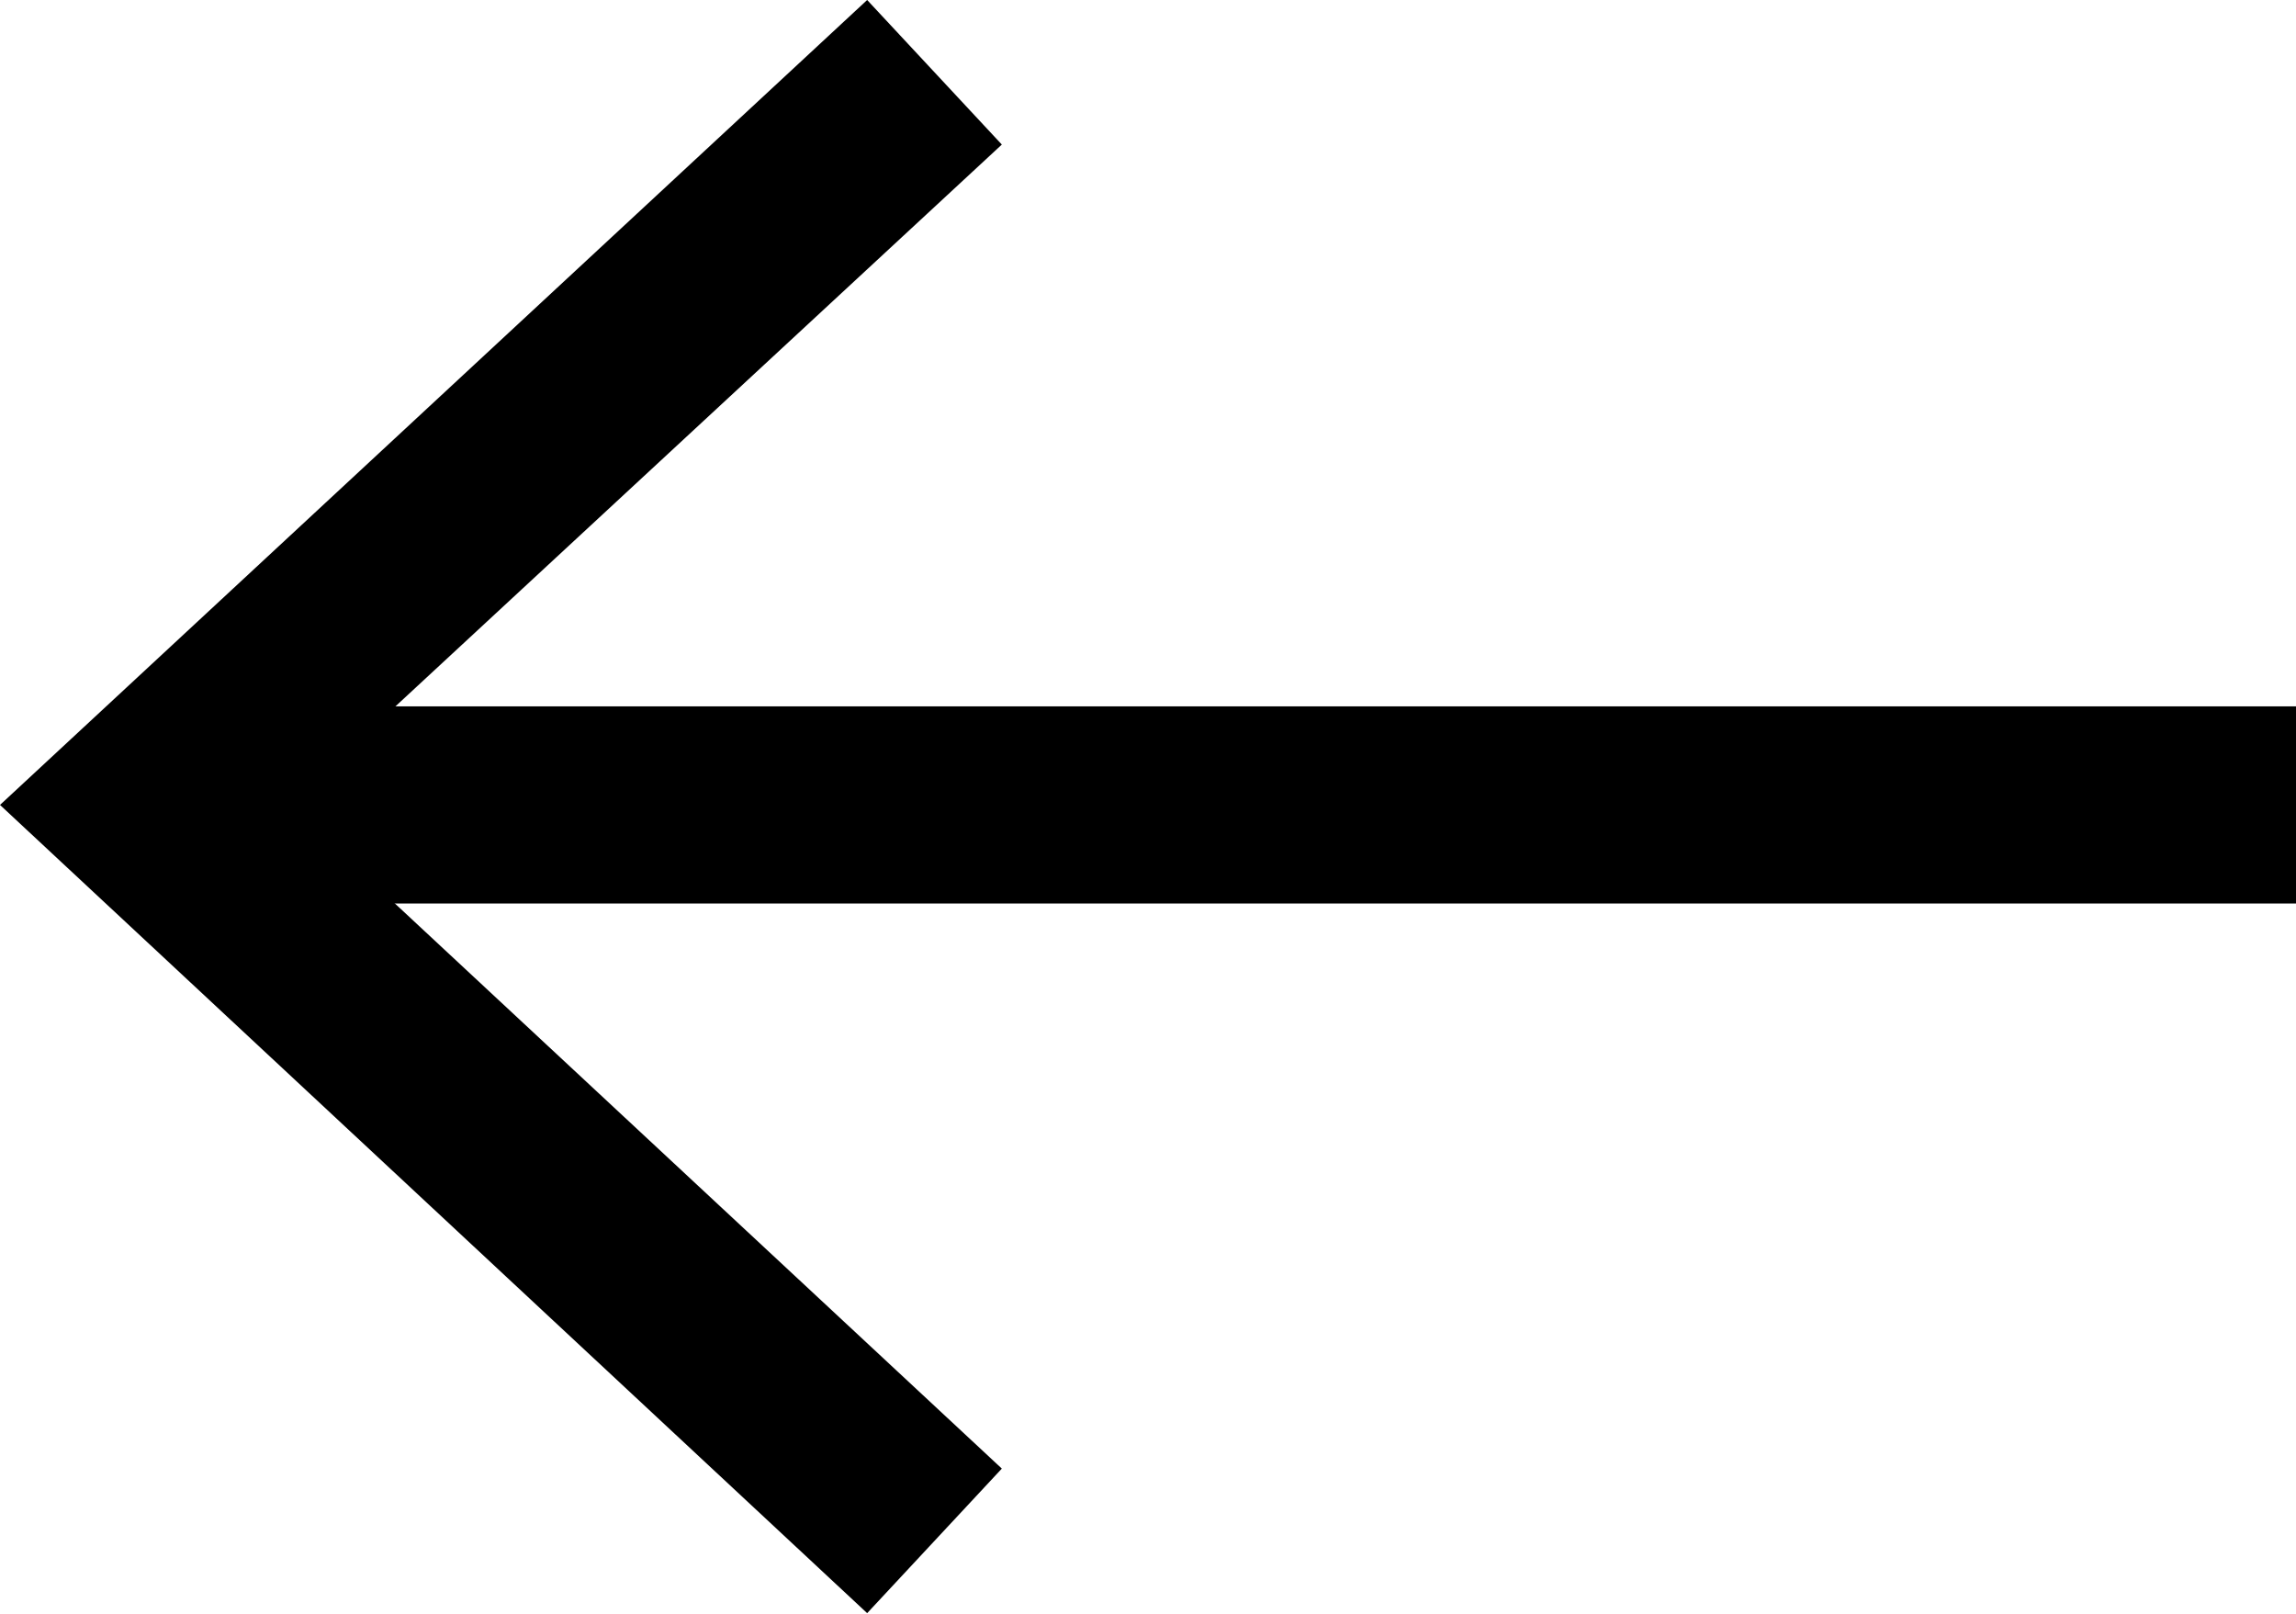
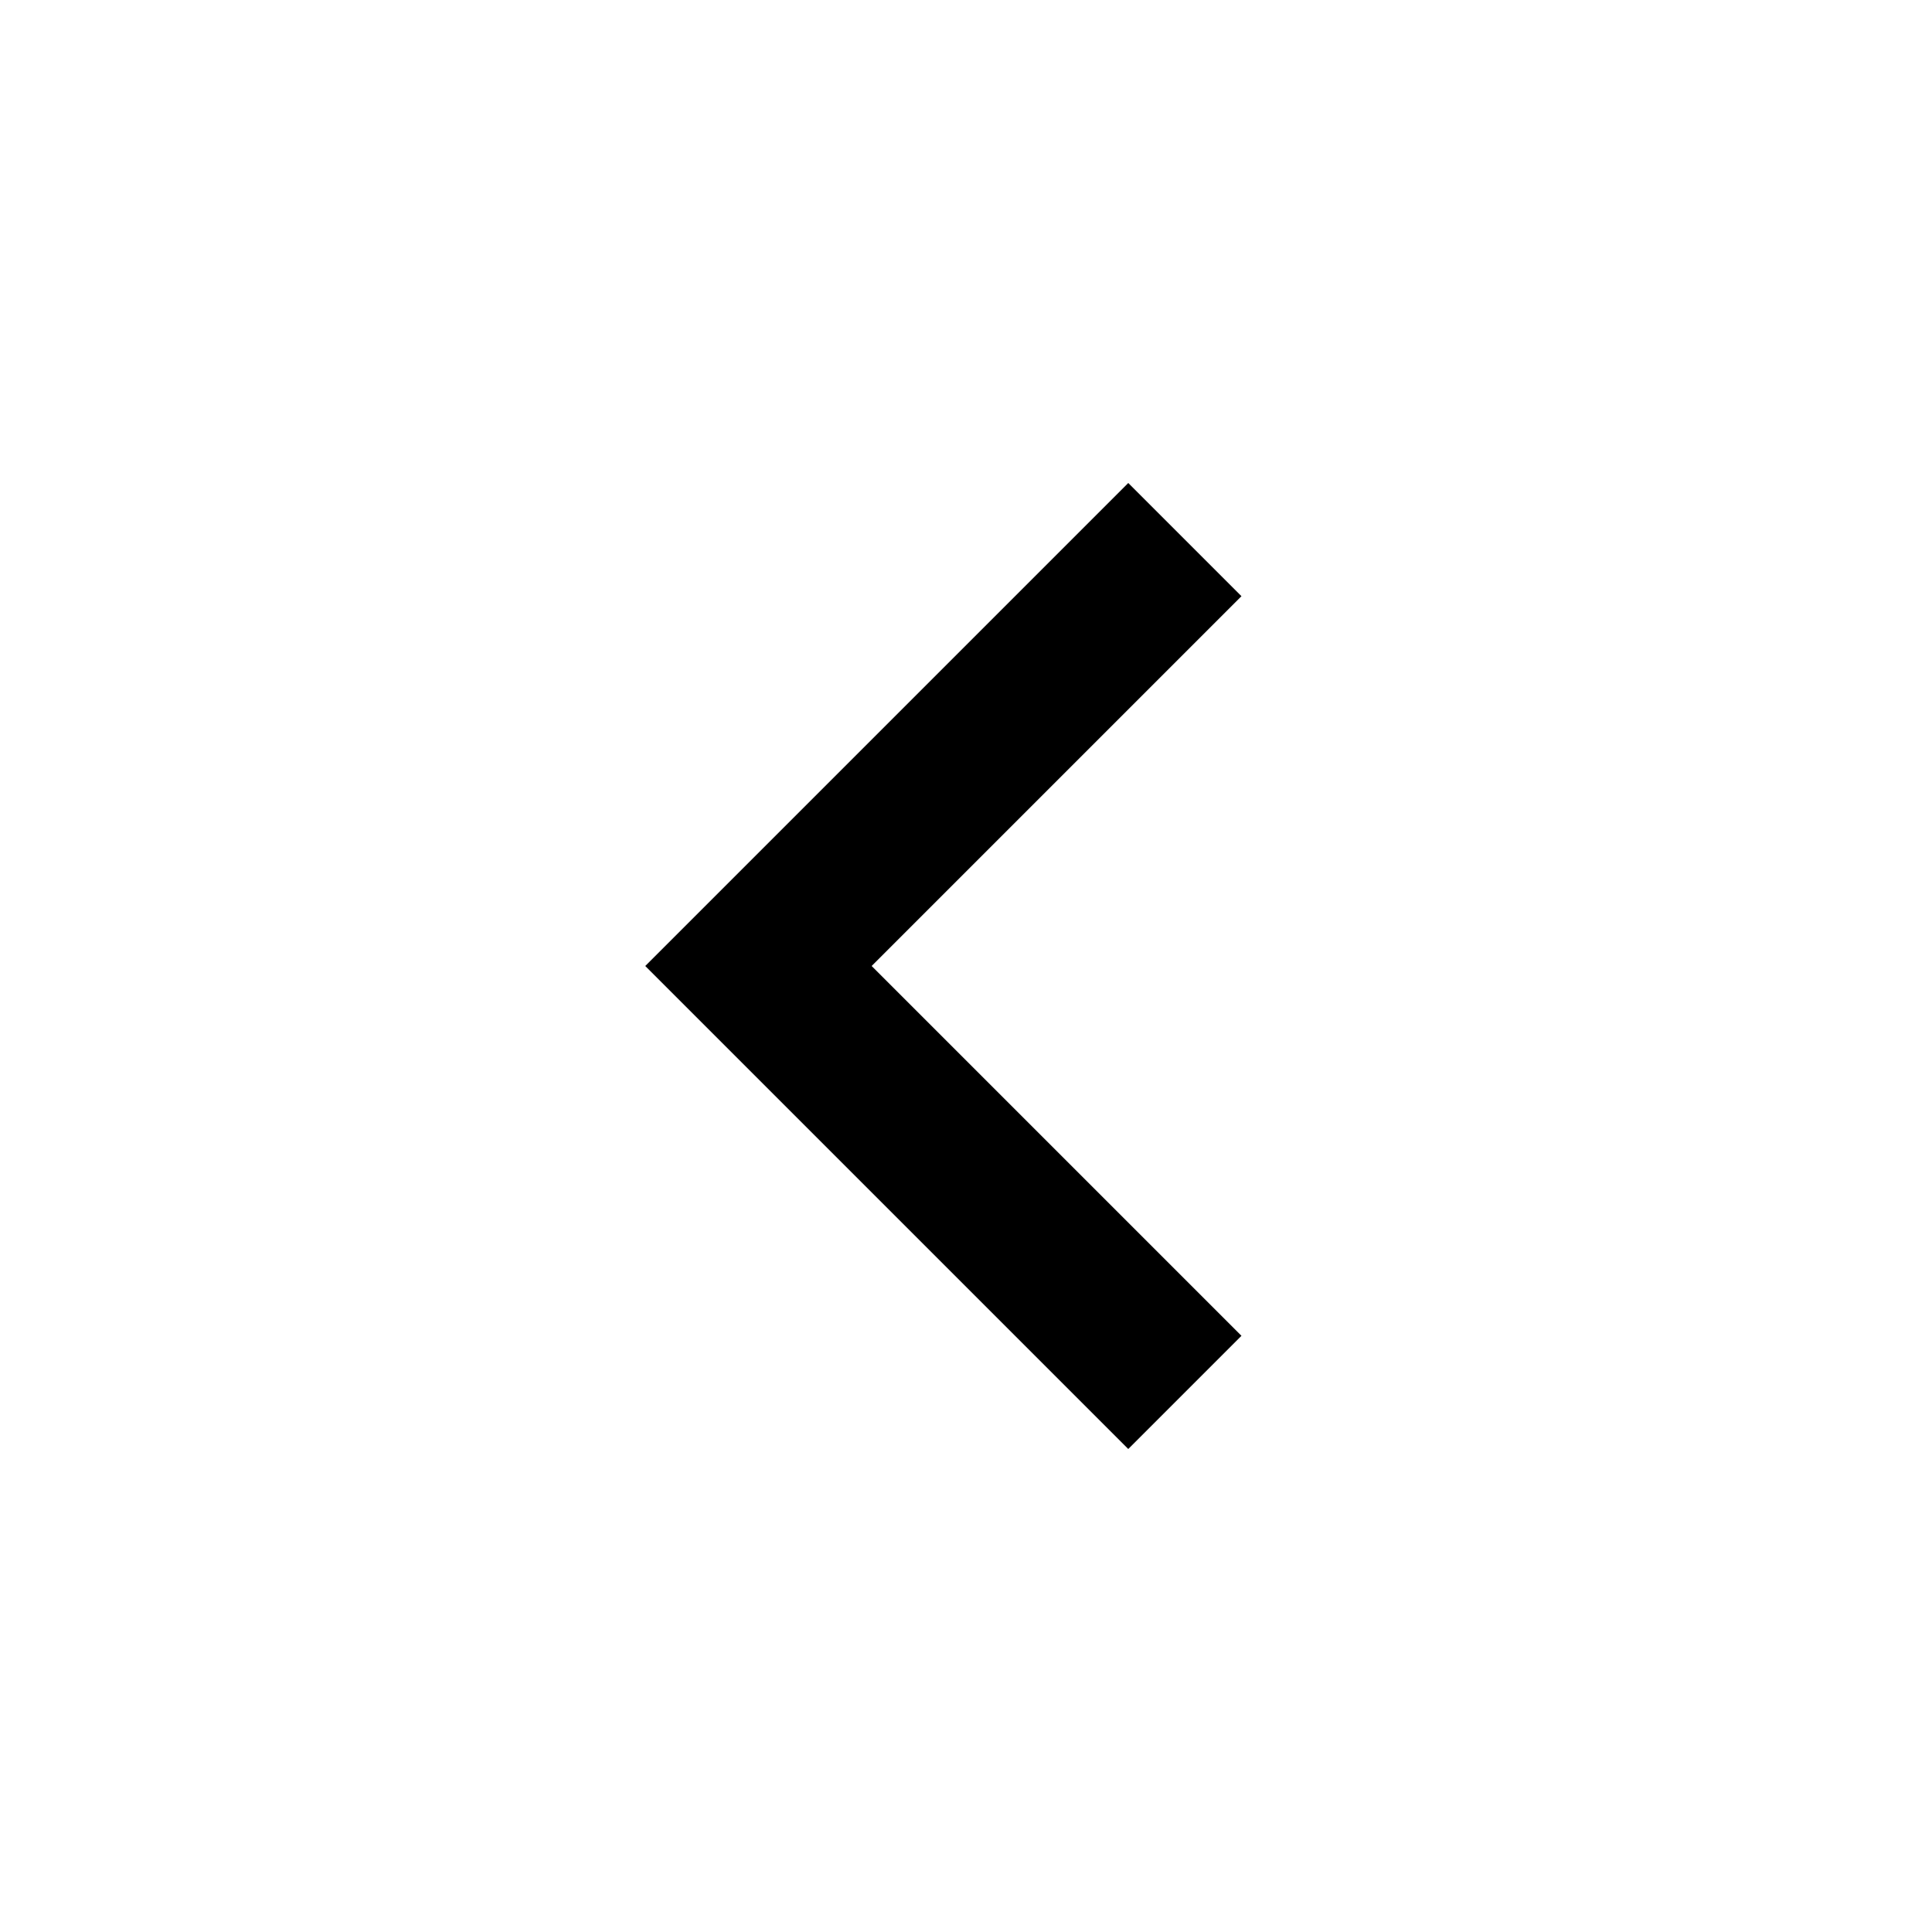
- <svg xmlns="http://www.w3.org/2000/svg" version="1.1" id="Layer_1" x="0px" y="0px" viewBox="0 0 69.9 49.1" enable-background="new 0 0 69.9 49.1" xml:space="preserve">
+ <svg xmlns="http://www.w3.org/2000/svg" version="1.1" id="Layer_1" x="0px" y="0px" viewBox="0 0 1024 1024" enable-background="new 0 0 69.9 49.1" xml:space="preserve">
  <g>
-     <g>
-       <line fill="none" stroke="#000000" stroke-width="6" stroke-miterlimit="10" x1="69.9" y1="24.5" x2="6.5" y2="24.5" />
-       <g>
-         <polygon points="26.4,0 30.5,4.4 8.8,24.5 30.5,44.7 26.4,49.1 0,24.5    " />
-       </g>
-     </g>
+     <path d="M658 316l-196 196 196 196-60 60-256-256 256-256z" />
  </g>
</svg>
